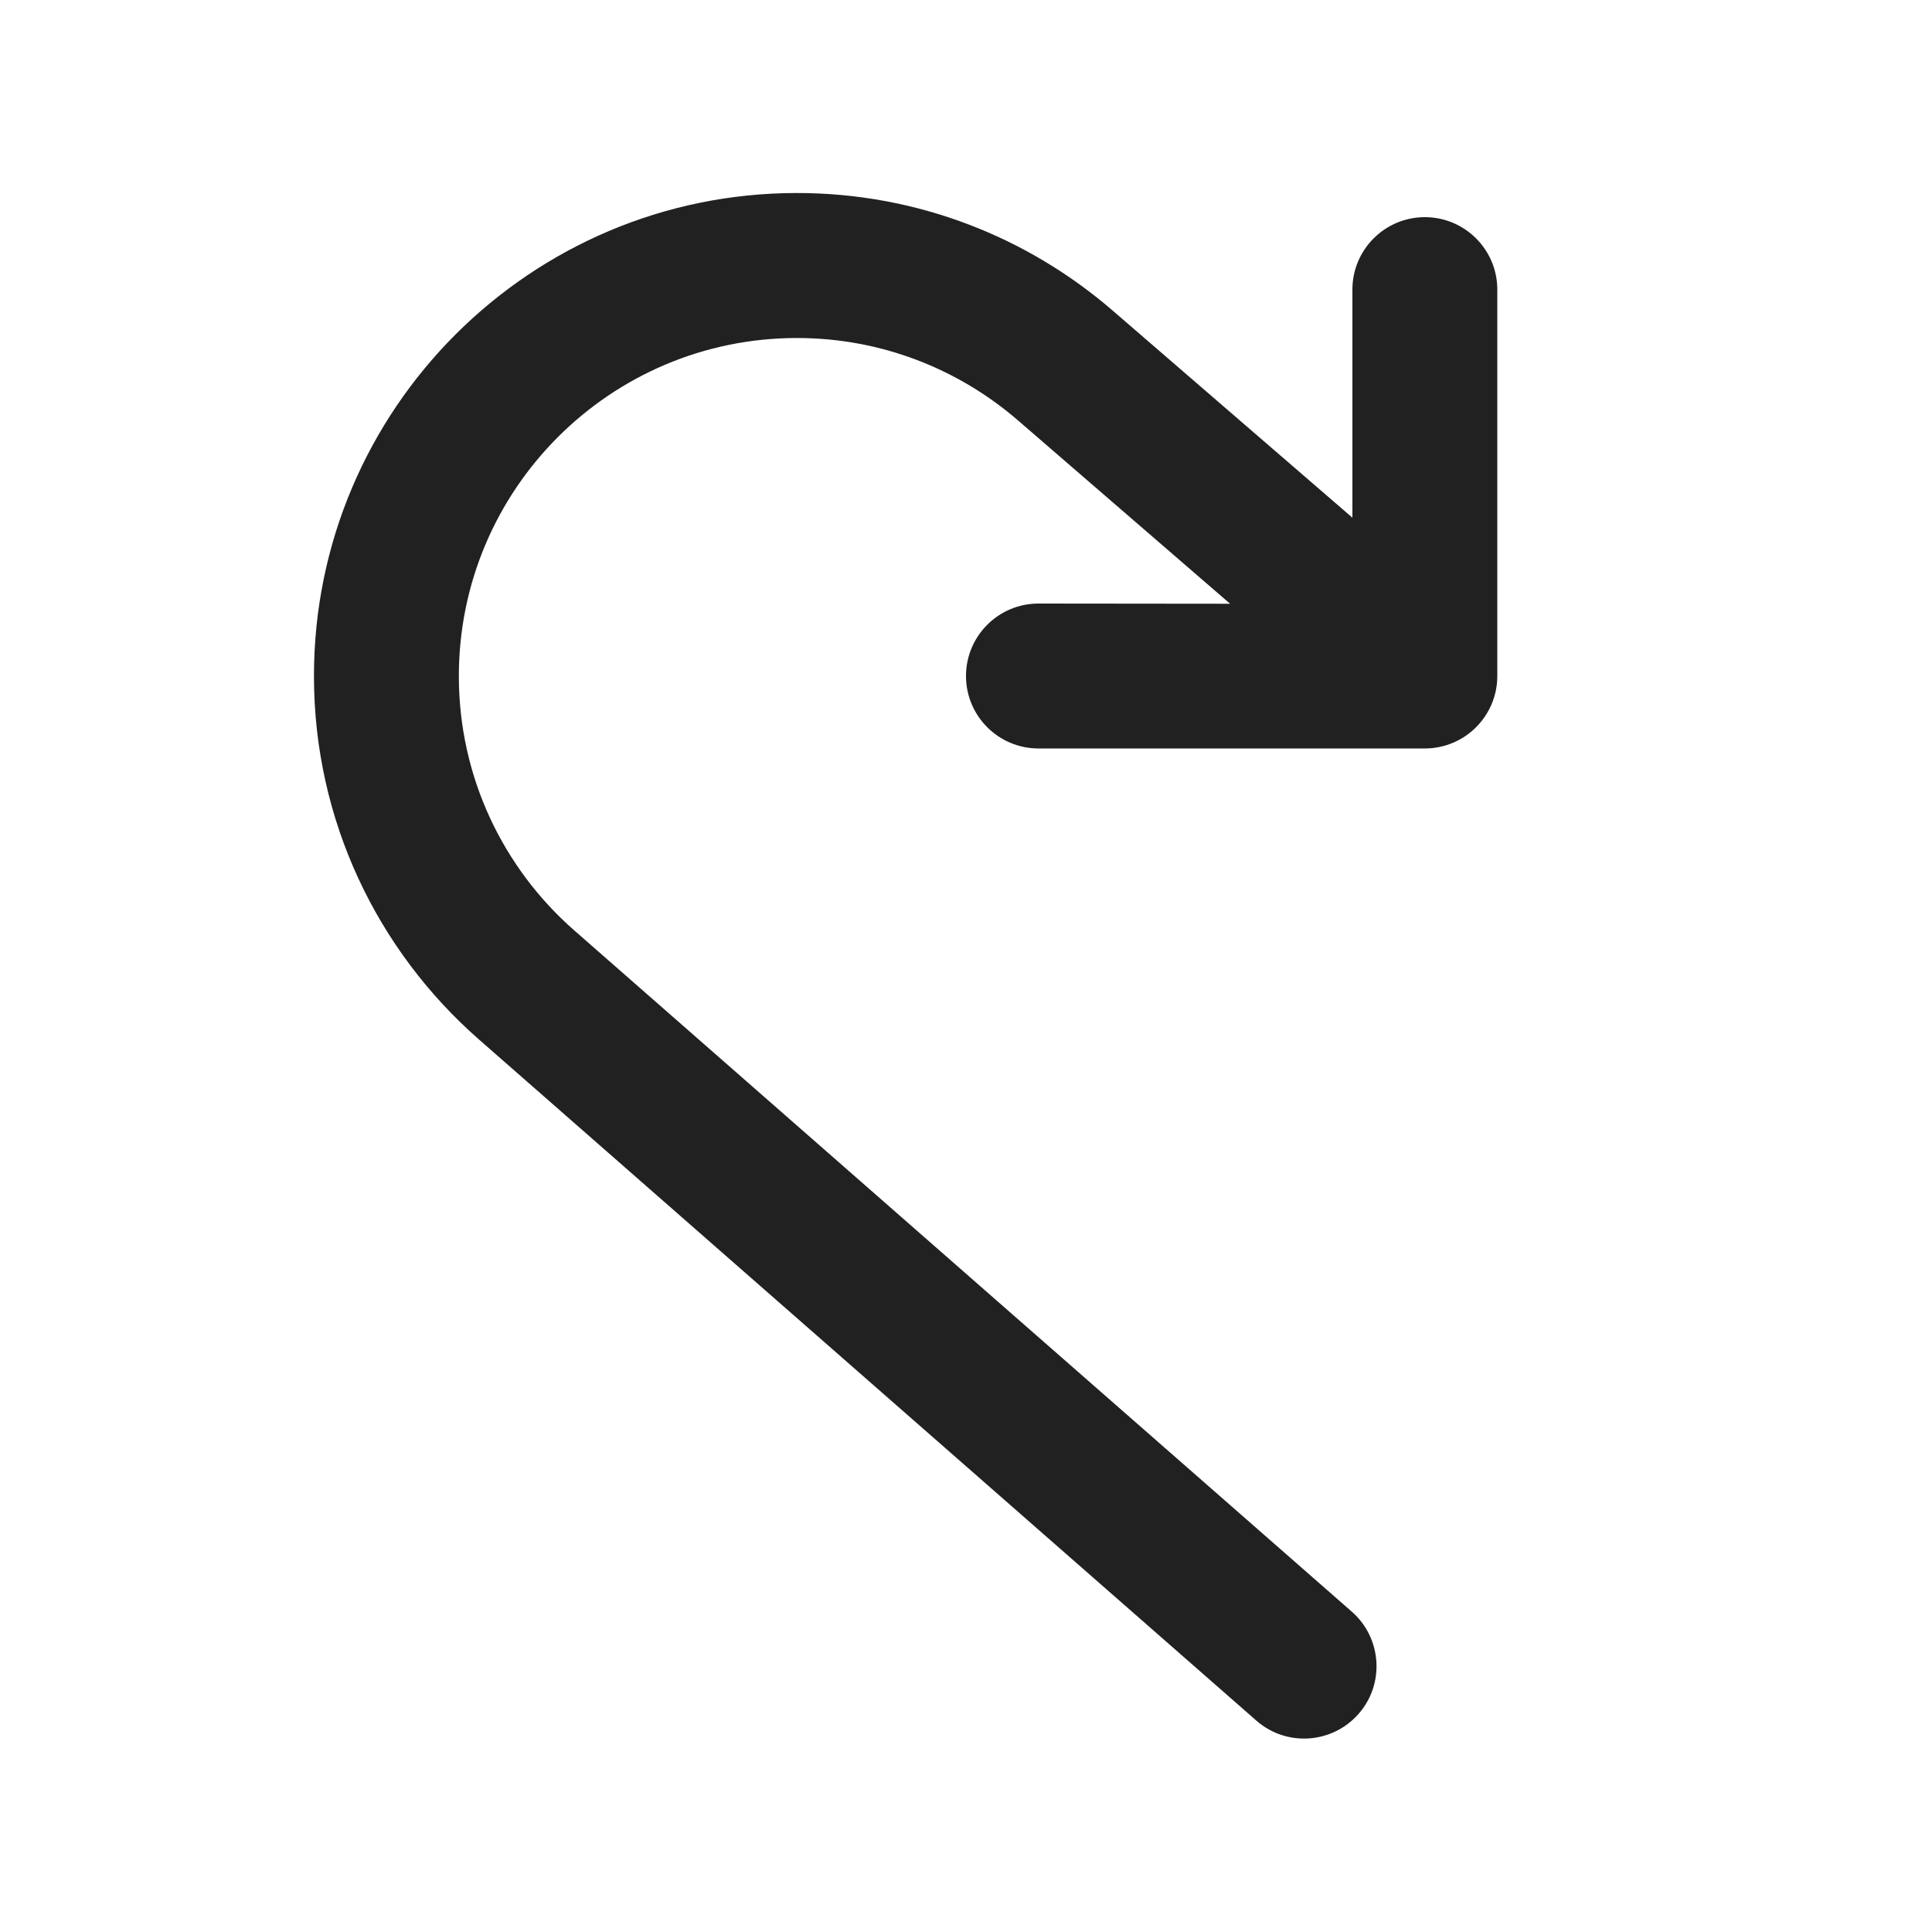
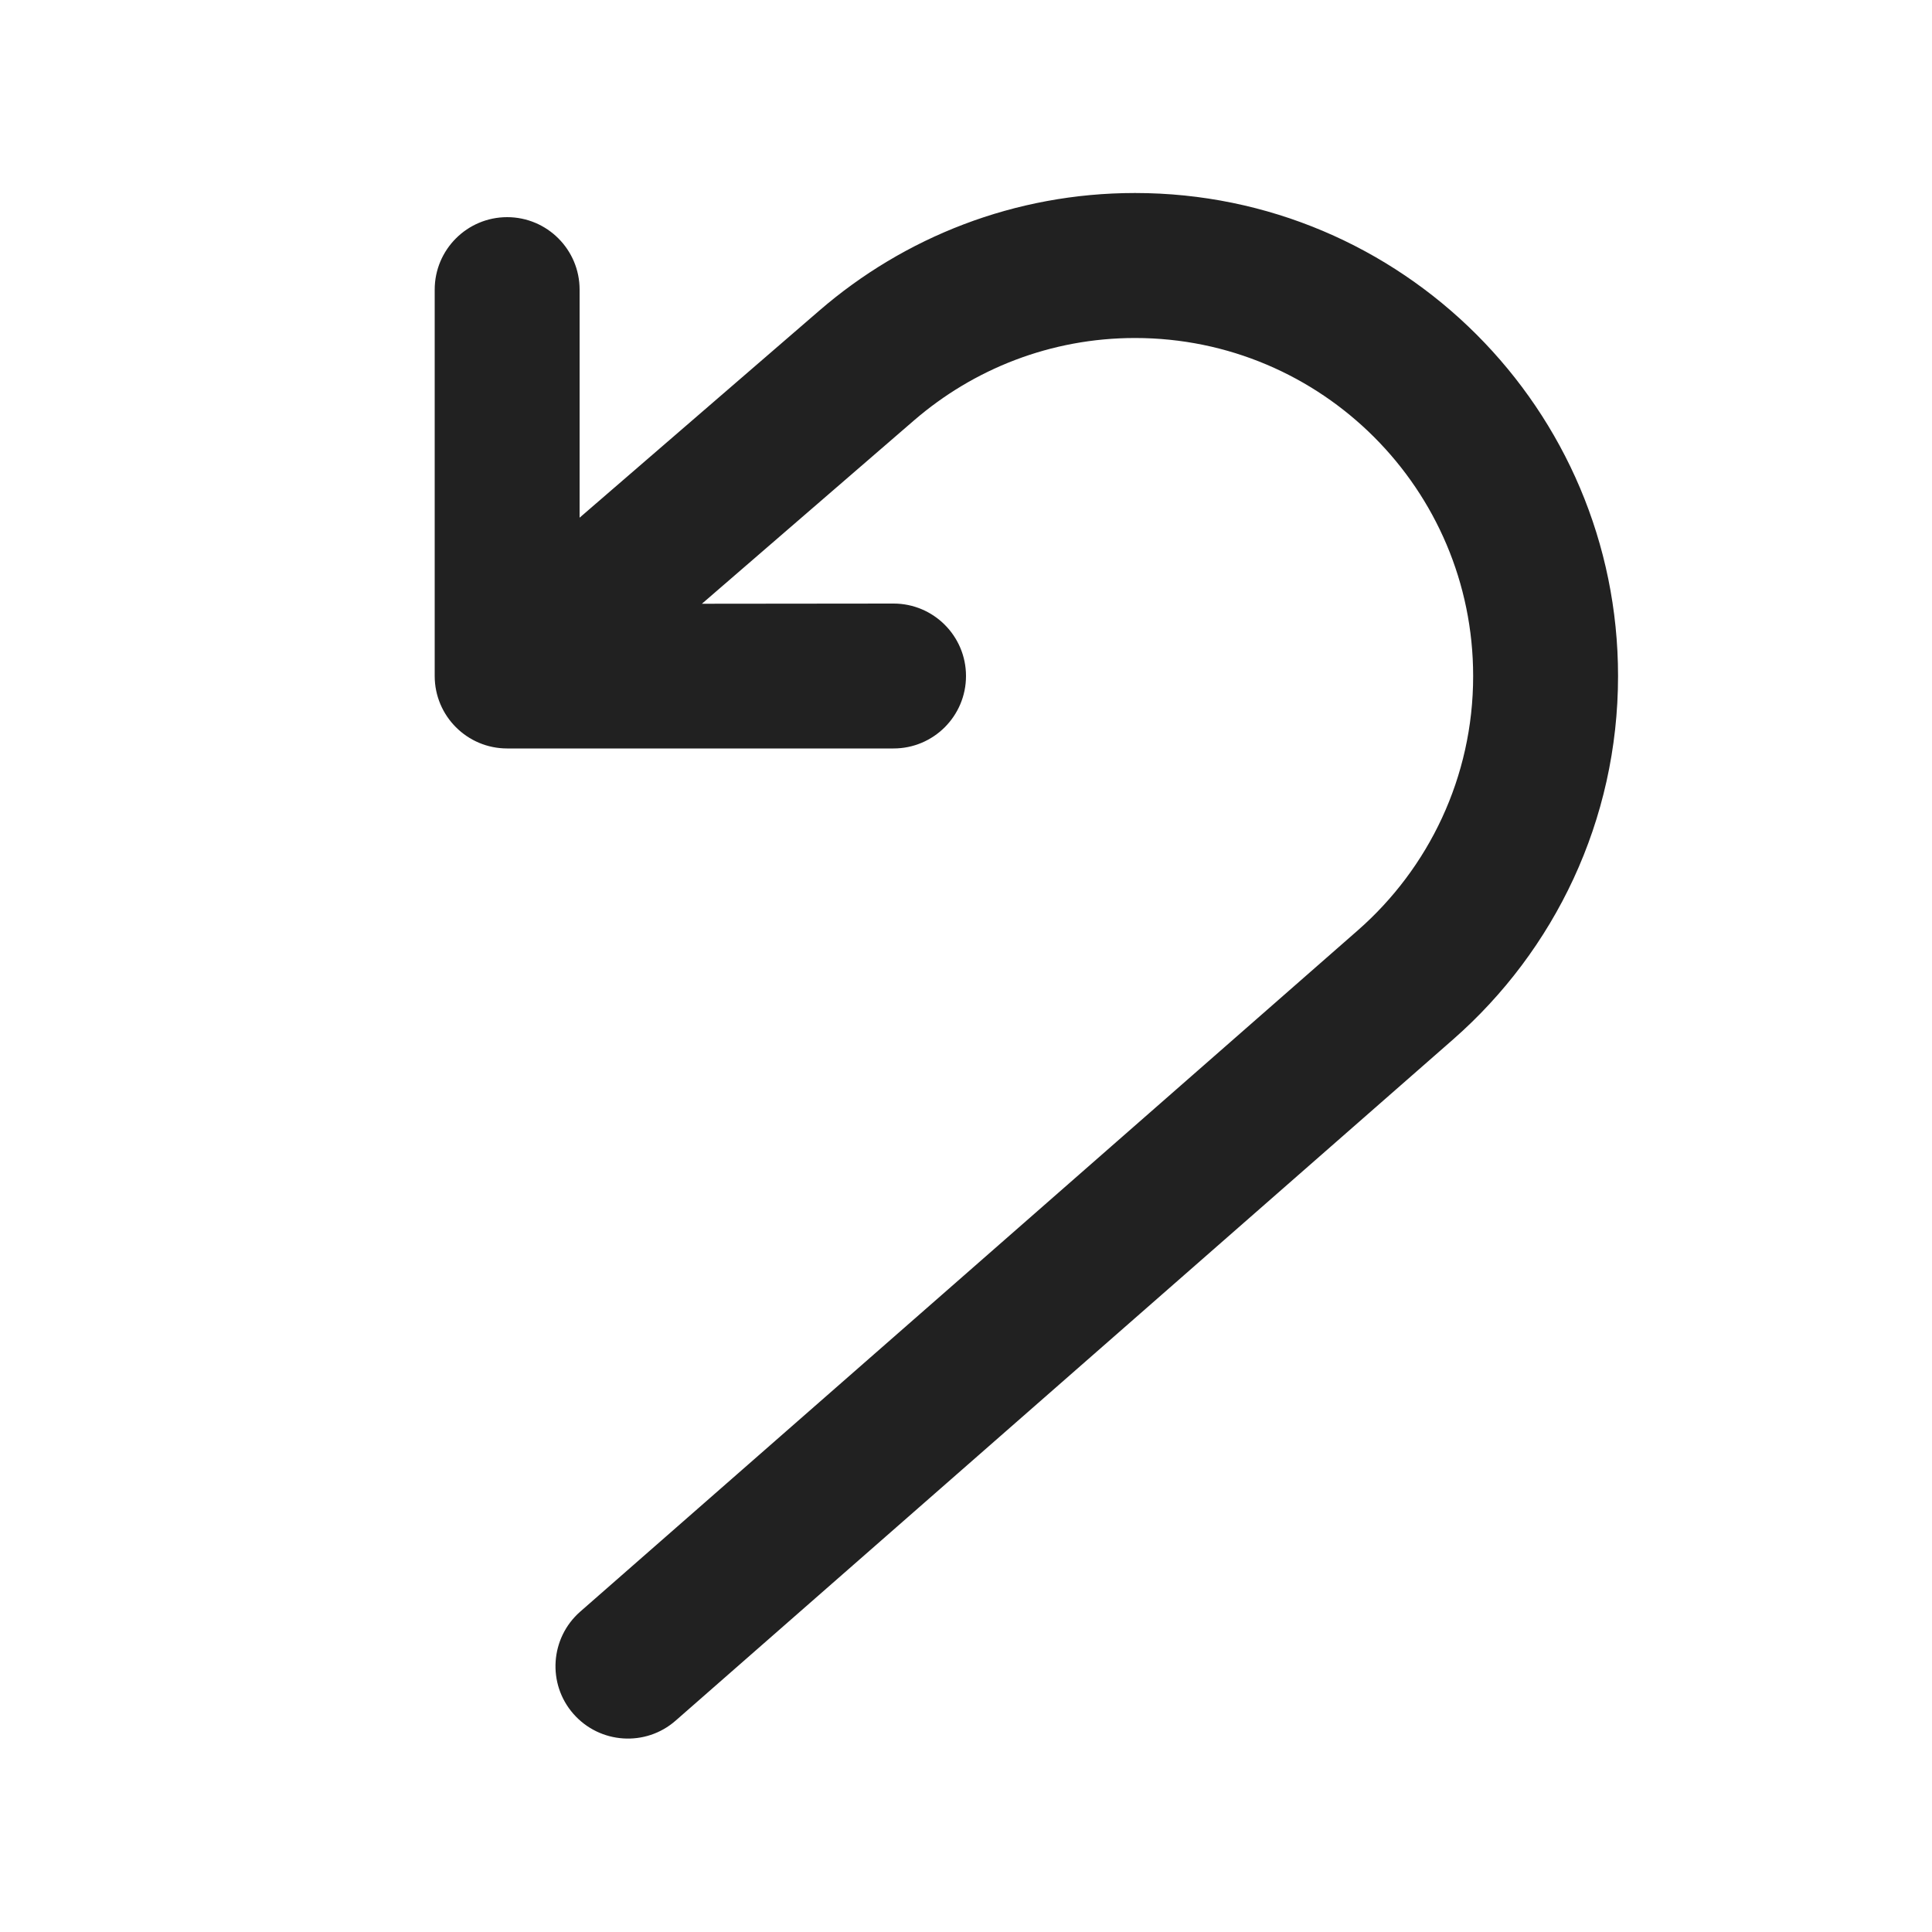
<svg xmlns="http://www.w3.org/2000/svg" width="20" height="20" viewBox="0 0 20 20" fill="none">
-   <path d="M12.734,6.25c-0.818,-0.706 -1.747,-1.509 -2.197,-1.899c-0.614,-0.53 -1.413,-0.852 -2.287,-0.852c-1.932,0 -3.5,1.568 -3.5,3.5c0,1.048 0.462,1.99 1.193,2.631c0.748,0.657 8.051,7.054 8.051,7.054c0.311,0.273 0.343,0.747 0.07,1.058c-0.273,0.311 -0.747,0.343 -1.058,0.07c0,0 -7.303,-6.399 -8.052,-7.055c-1.044,-0.917 -1.704,-2.261 -1.704,-3.759c0,-2.76 2.24,-5 5,-5c1.249,0 2.391,0.459 3.268,1.217c0.504,0.436 1.607,1.388 2.482,2.144v-2.361c0,-0.414 0.336,-0.75 0.75,-0.75c0.414,0 0.75,0.336 0.75,0.75v4c0,0.414 -0.336,0.75 -0.75,0.75h-4c-0.414,0 -0.75,-0.336 -0.75,-0.75c0,-0.414 0.336,-0.75 0.75,-0.75z" fill="#212121" />
+   <path d="M7.266,6.25c0.818,-0.706 1.747,-1.509 2.197,-1.899c0.614,-0.53 1.413,-0.852 2.287,-0.852c1.932,0 3.5,1.568 3.5,3.5c0,1.048 -0.462,1.99 -1.193,2.631c-0.748,0.657 -8.051,7.054 -8.051,7.054c-0.311,0.273 -0.343,0.747 -0.07,1.058c0.273,0.311 0.747,0.343 1.058,0.07c0,0 7.303,-6.399 8.052,-7.055c1.044,-0.917 1.704,-2.261 1.704,-3.759c0,-2.76 -2.24,-5 -5,-5c-1.249,0 -2.391,0.459 -3.268,1.217c-0.504,0.436 -1.607,1.388 -2.482,2.144v-2.361c0,-0.414 -0.336,-0.75 -0.75,-0.75c-0.414,0 -0.75,0.336 -0.75,0.75v4c0,0.414 0.336,0.75 0.75,0.75h4c0.414,0 0.75,-0.336 0.75,-0.75c0,-0.414 -0.336,-0.75 -0.75,-0.75z" fill="#212121" />
</svg>
